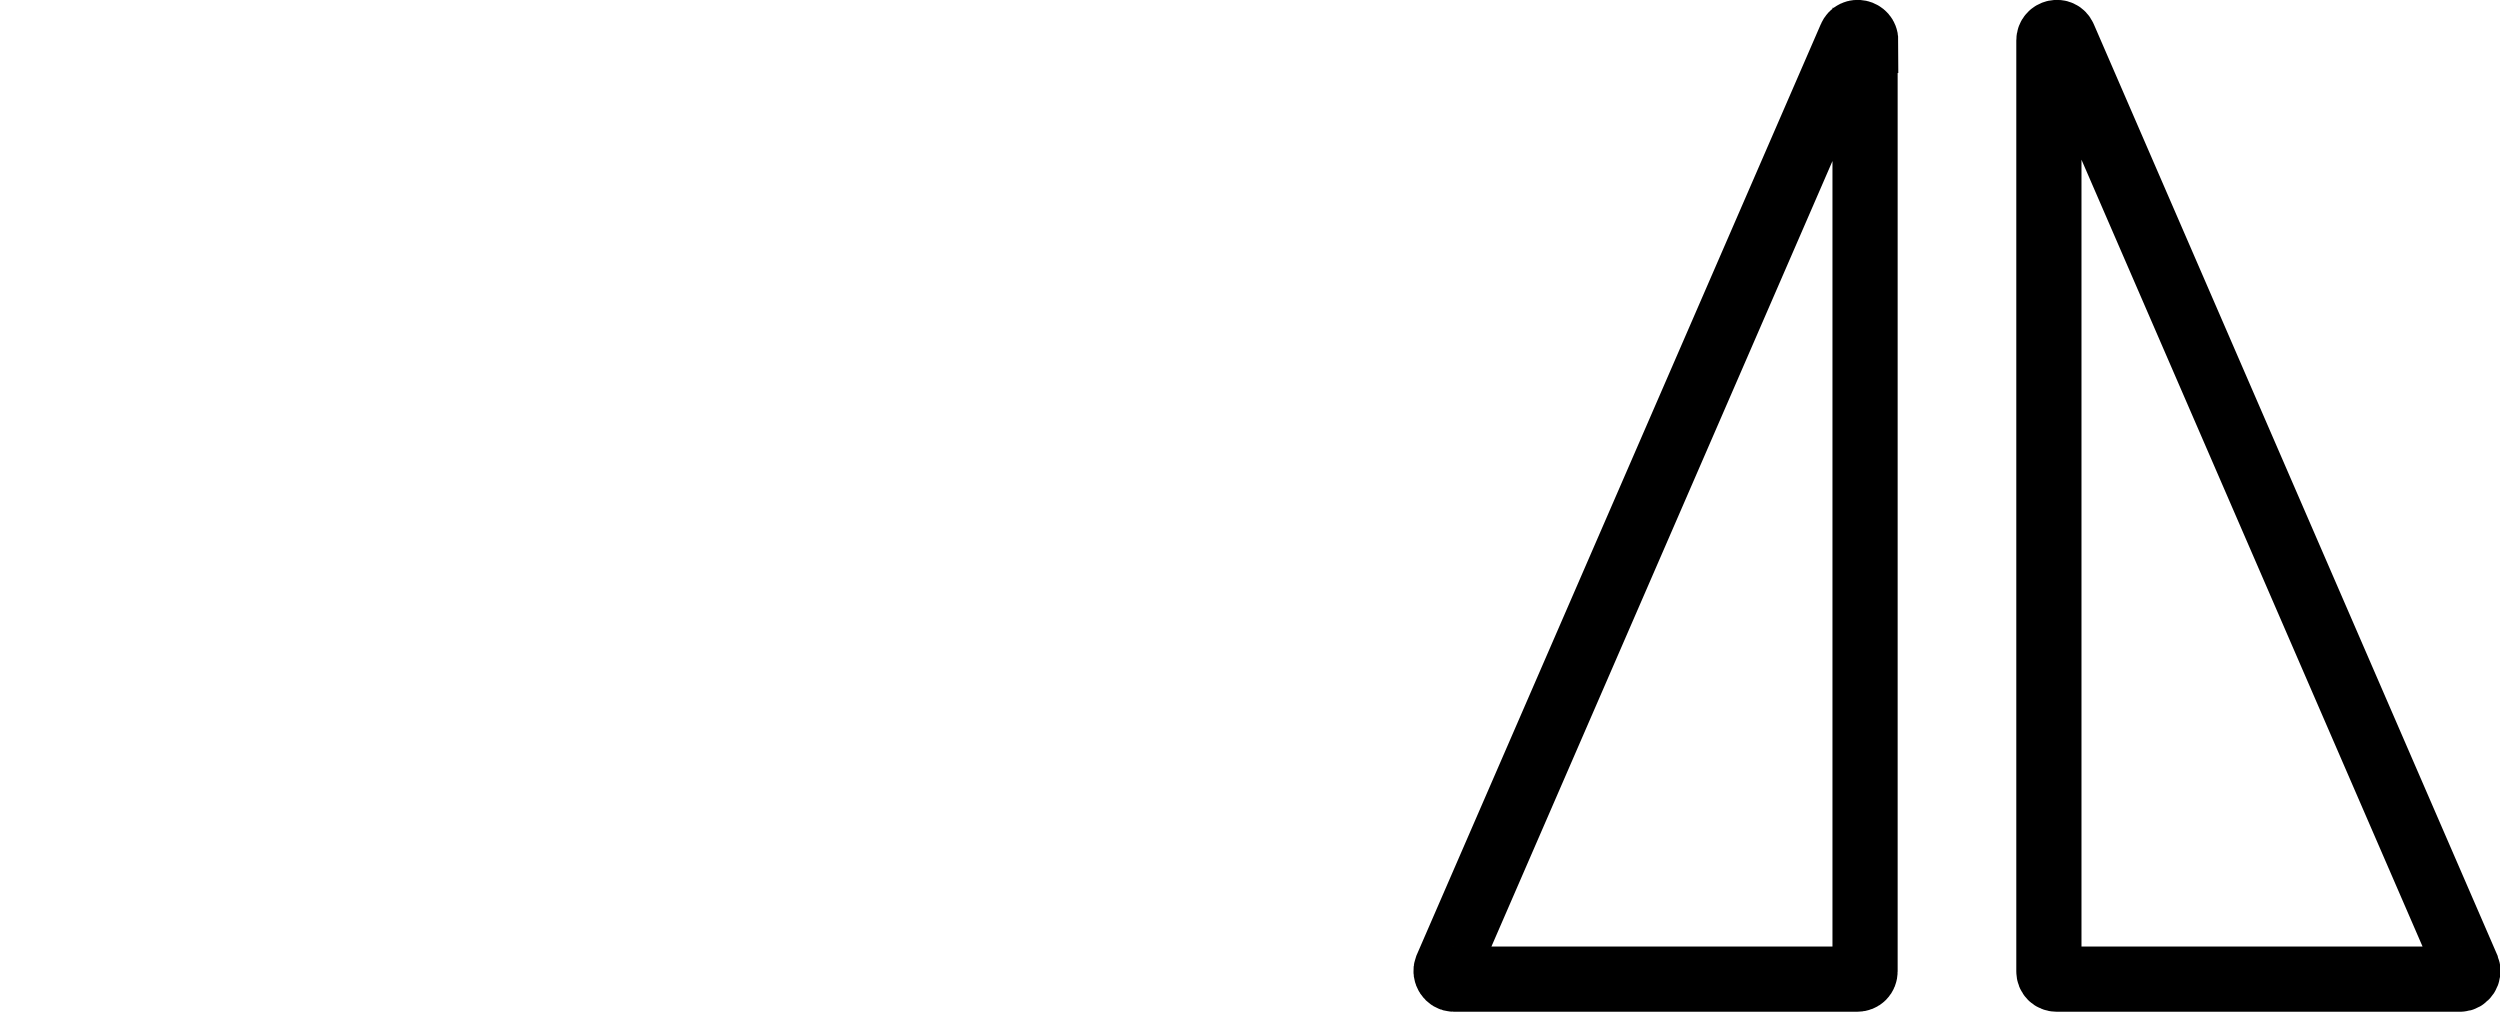
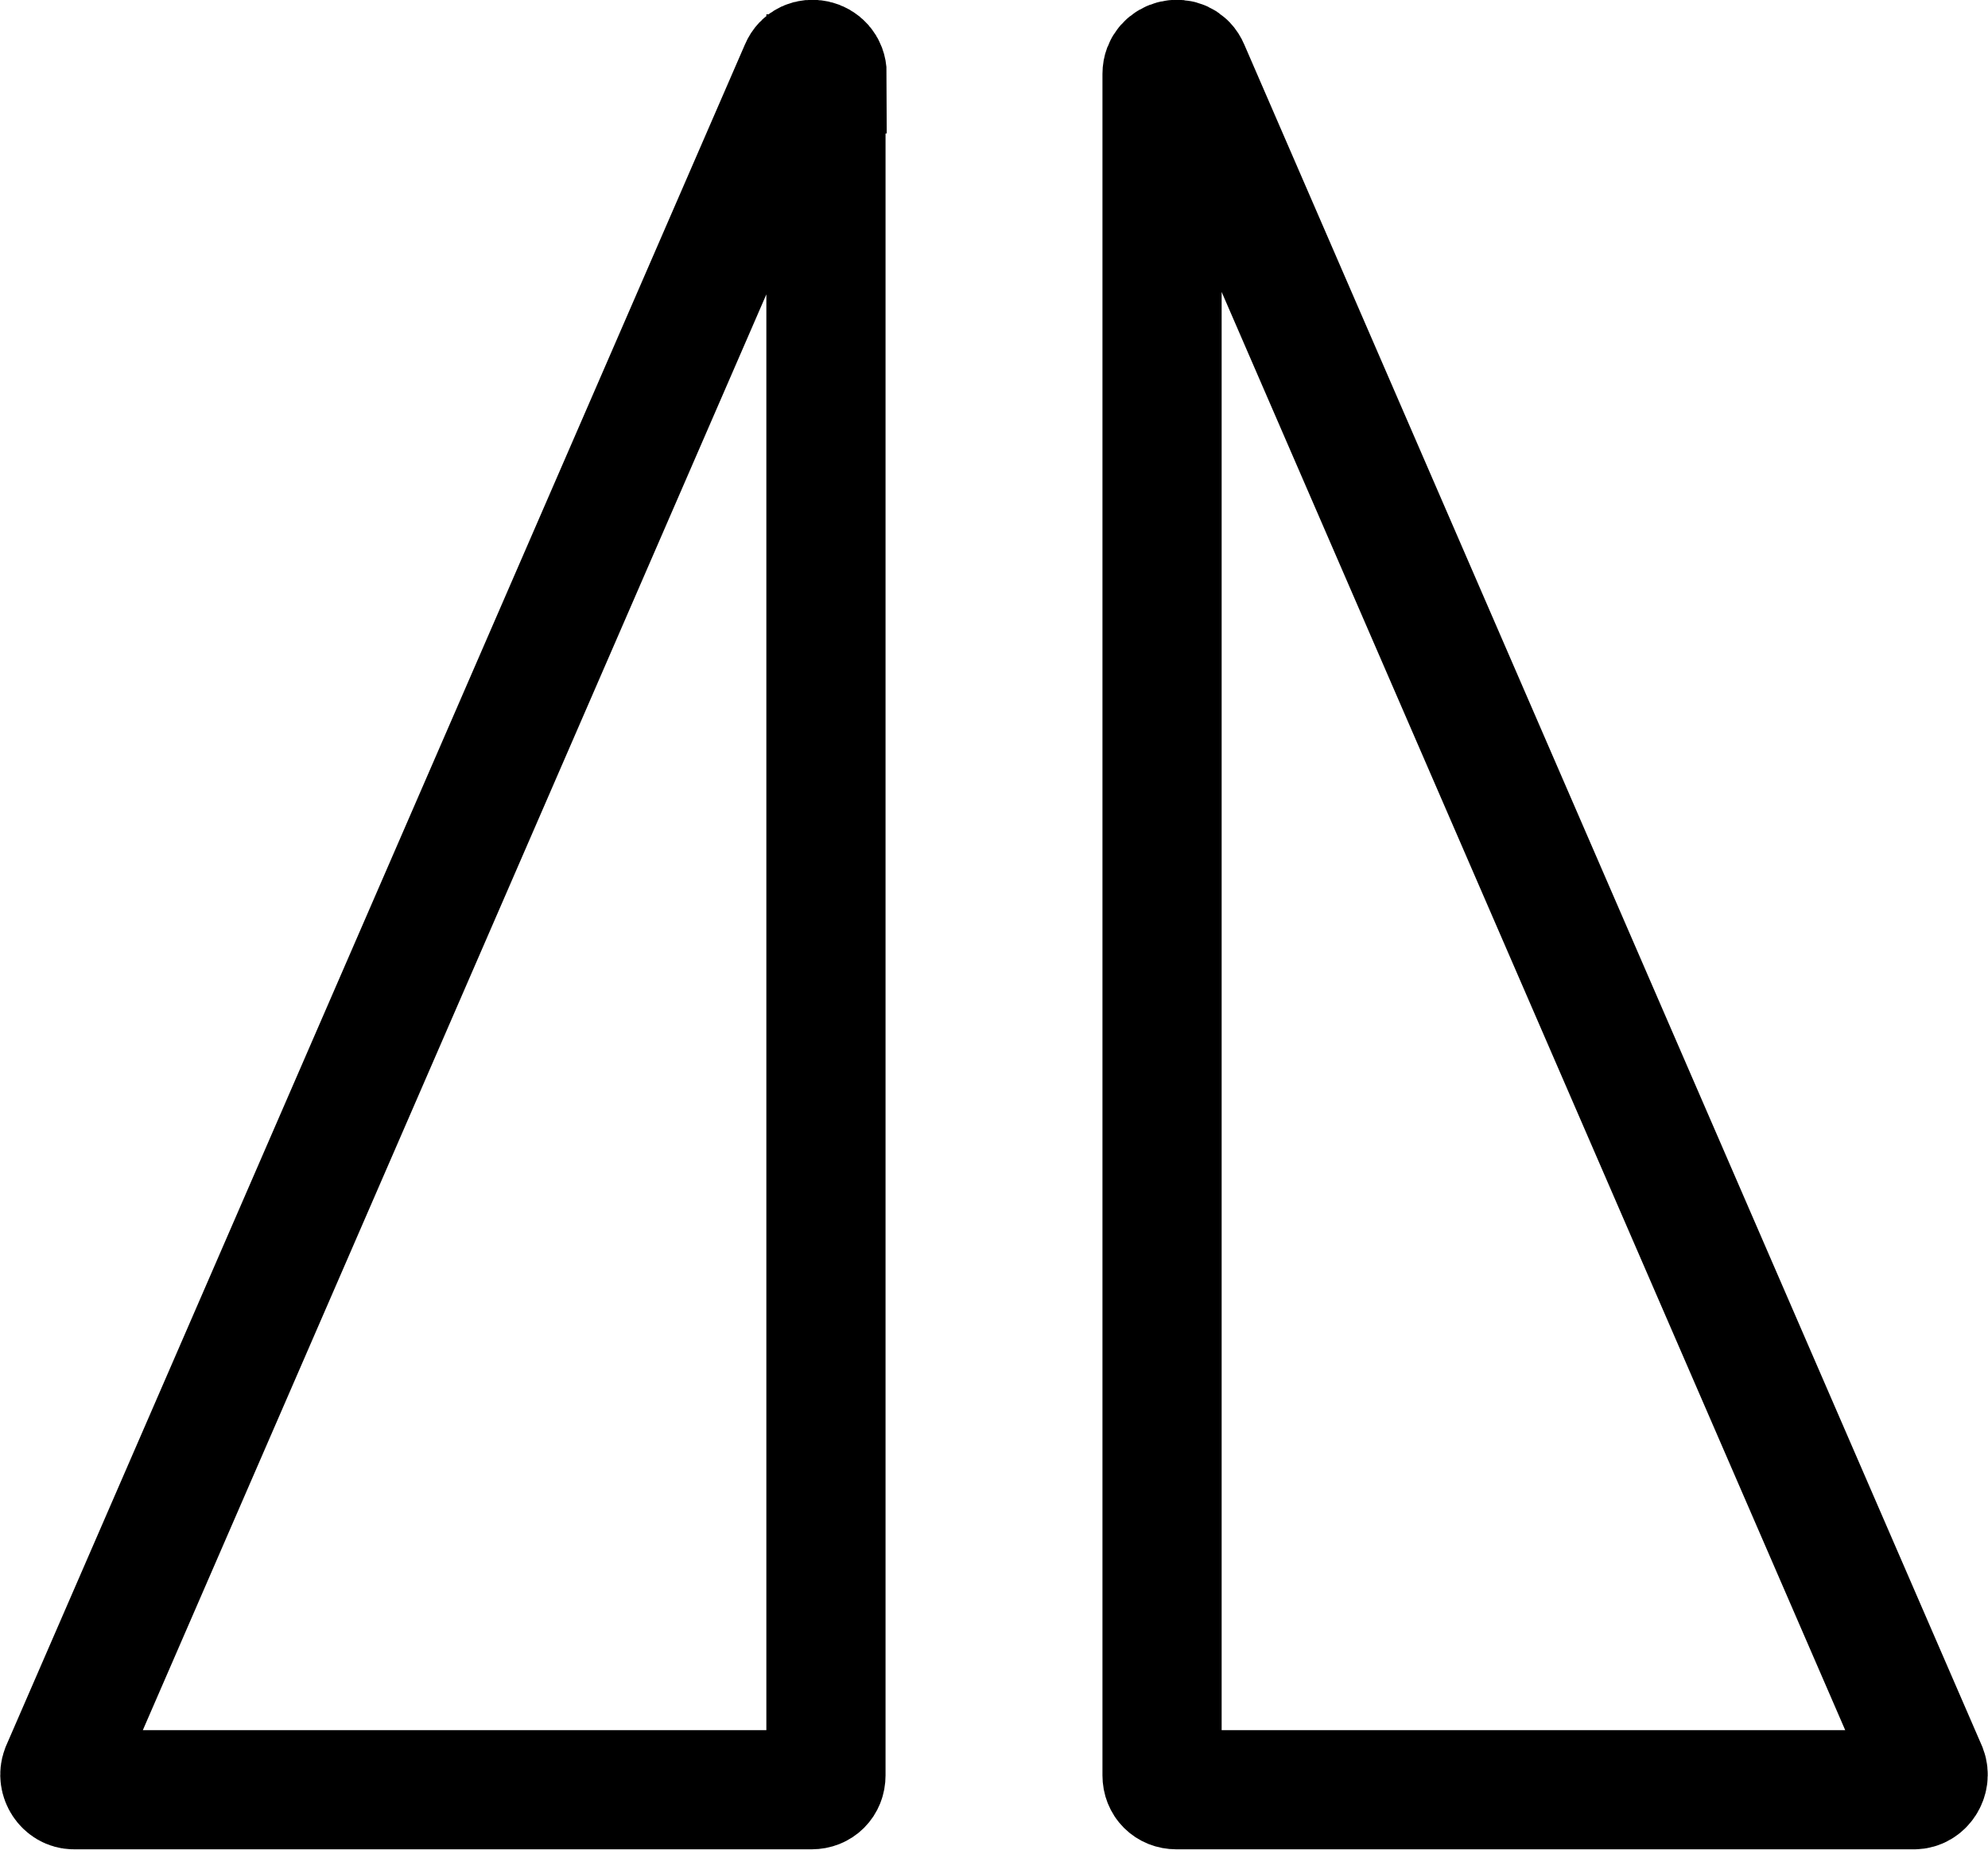
- <svg xmlns="http://www.w3.org/2000/svg" id="Layer_1" data-name="Layer 1" viewBox="0 0 38.35 15.52">
+ <svg xmlns="http://www.w3.org/2000/svg" id="Layer_1" data-name="Layer 1" viewBox="0 0 16.68 15.52">
  <defs>
    <style>
      .cls-1 {
        fill: none;
        stroke: #000;
        stroke-miterlimit: 10;
      }
    </style>
  </defs>
-   <path class="cls-1" d="m28.61.62v14.28c0,.07-.05.12-.12.12h-6.19c-.08,0-.14-.09-.11-.17L28.39.57c.05-.12.23-.08.23.05Z" />
-   <path class="cls-1" d="m31.43.62v14.28c0,.07.05.12.12.12h6.19c.08,0,.14-.09.11-.17L31.66.57c-.05-.12-.23-.08-.23.05Z" />
+   <path class="cls-1" d="m6.93.62v14.28c0,.07-.05.12-.12.12H.62c-.08,0-.14-.09-.11-.17L6.71.57c.05-.12.23-.08.23.05h0Z" />
+   <path class="cls-1" d="m9.75.62v14.28c0,.07.05.12.12.12h6.19c.08,0,.14-.09.11-.17L9.98.57c-.05-.12-.23-.08-.23.05Z" />
</svg>
